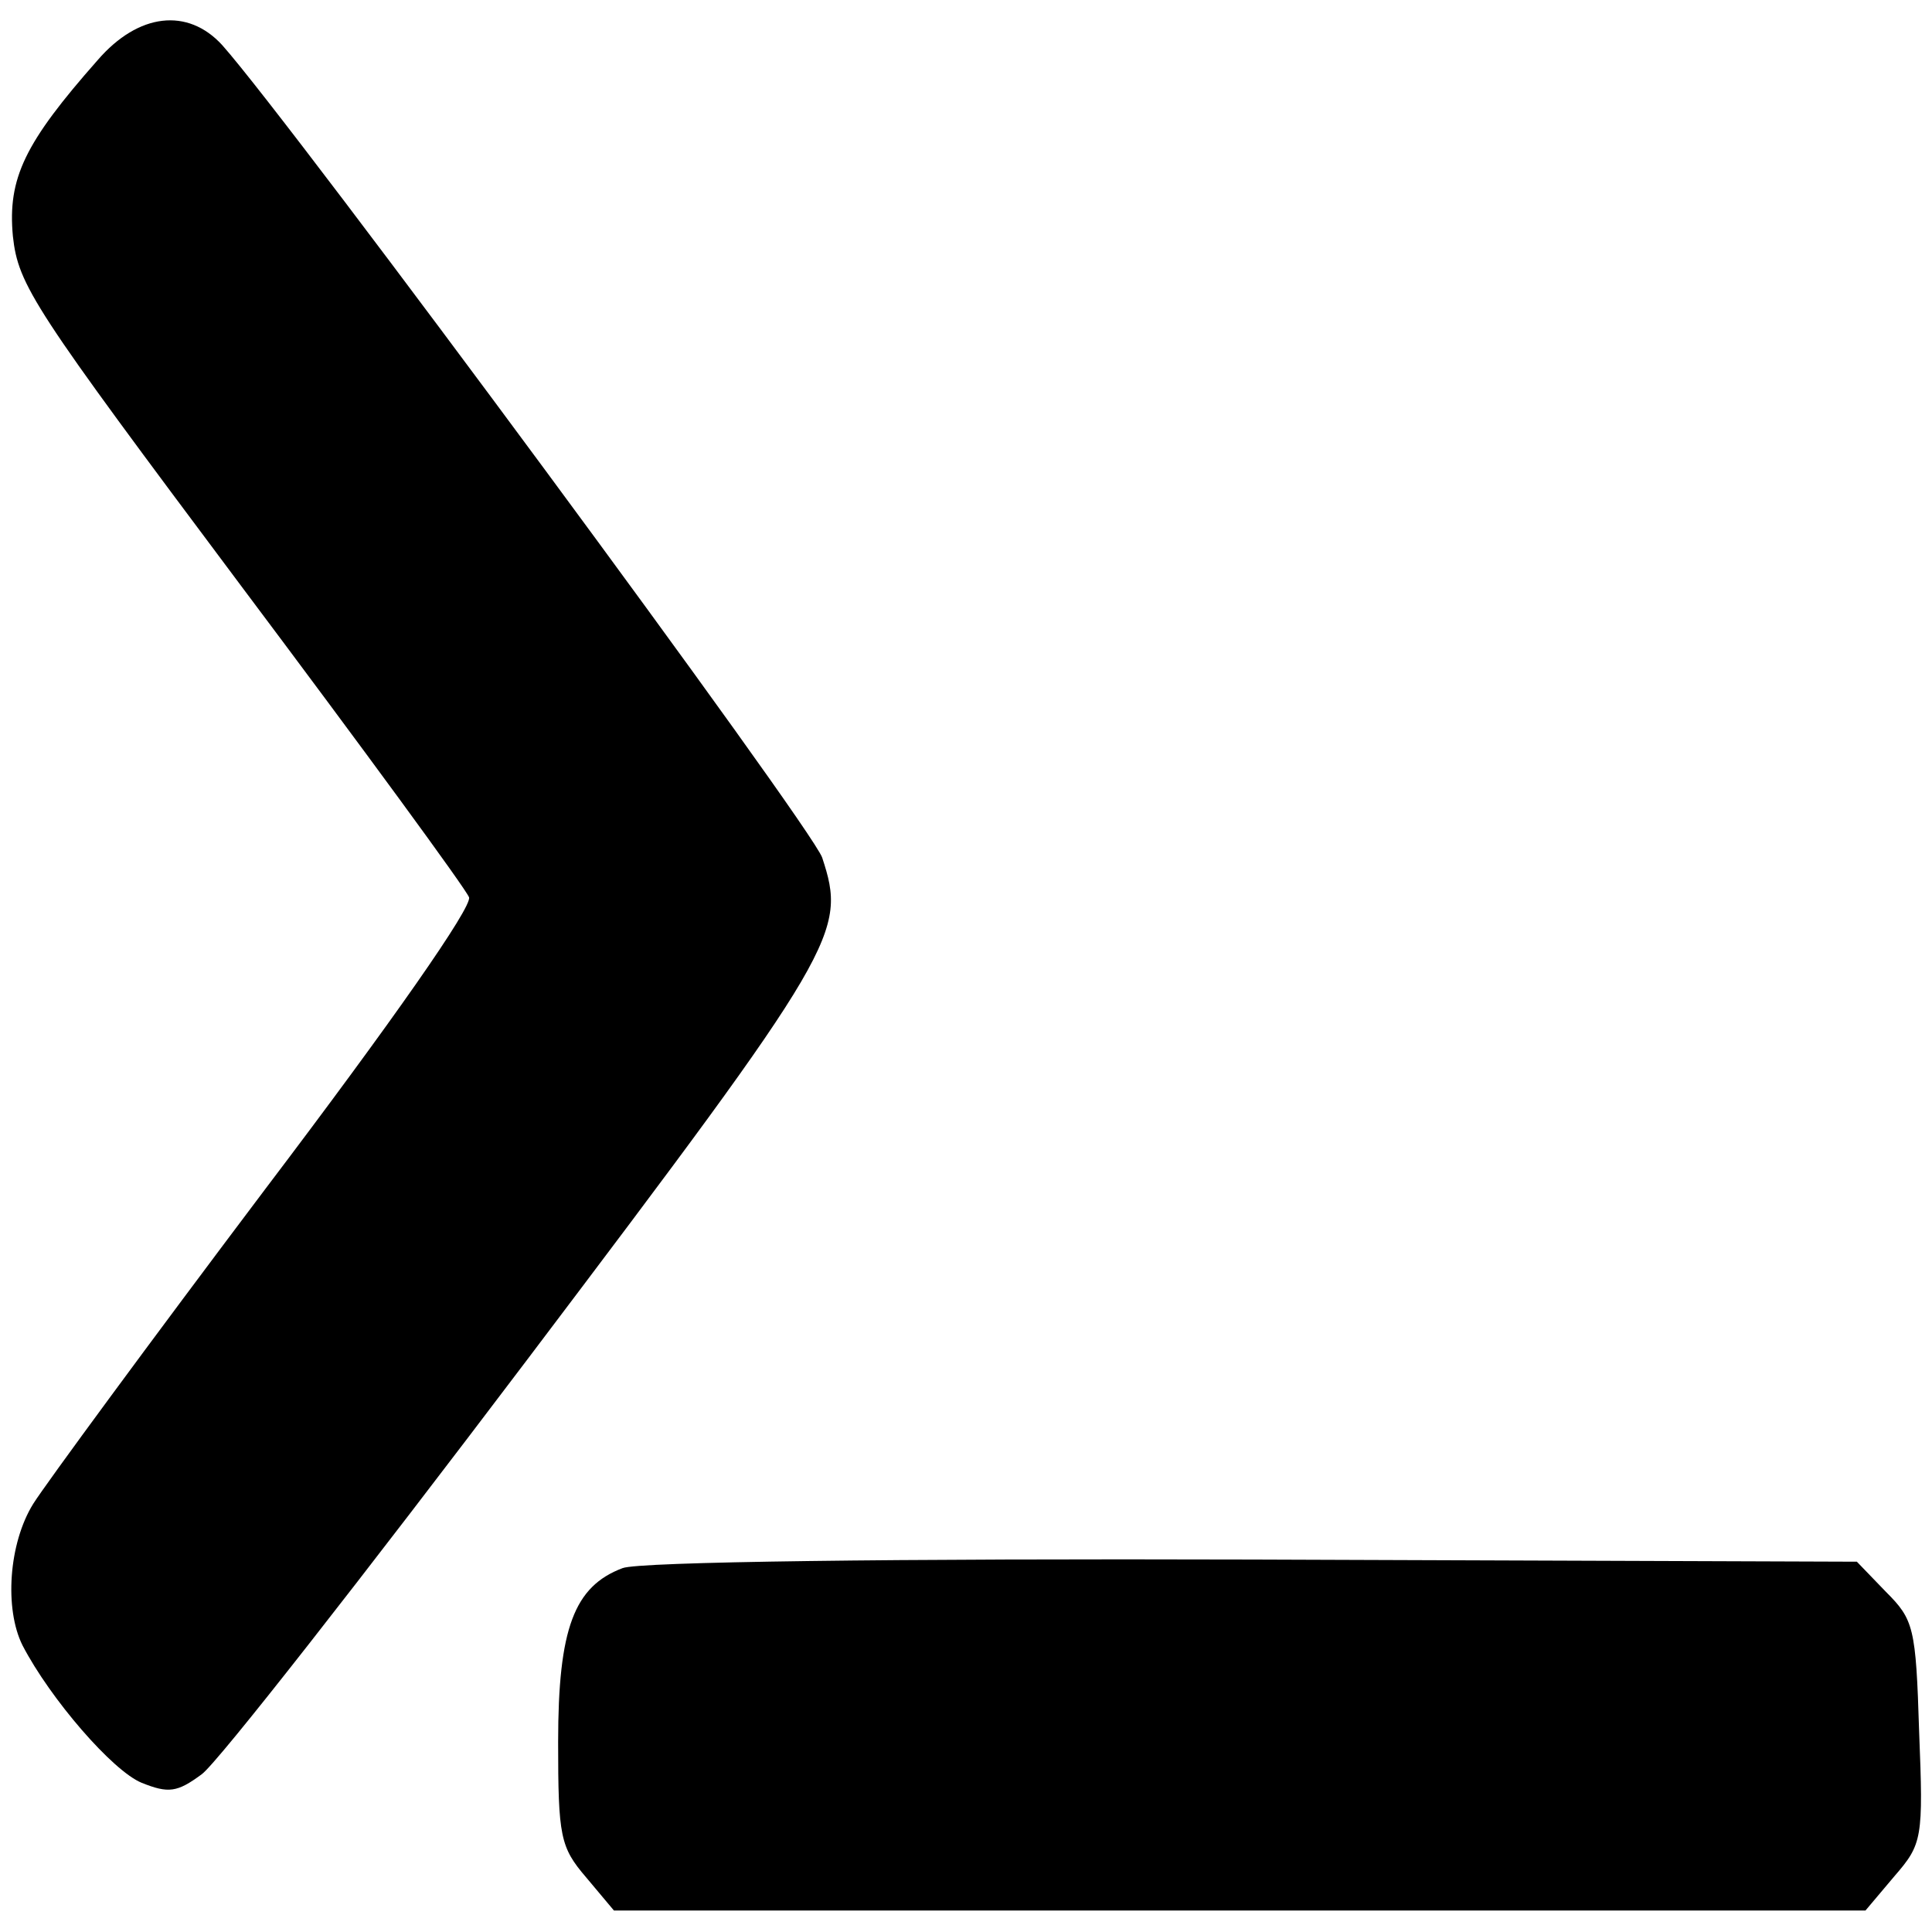
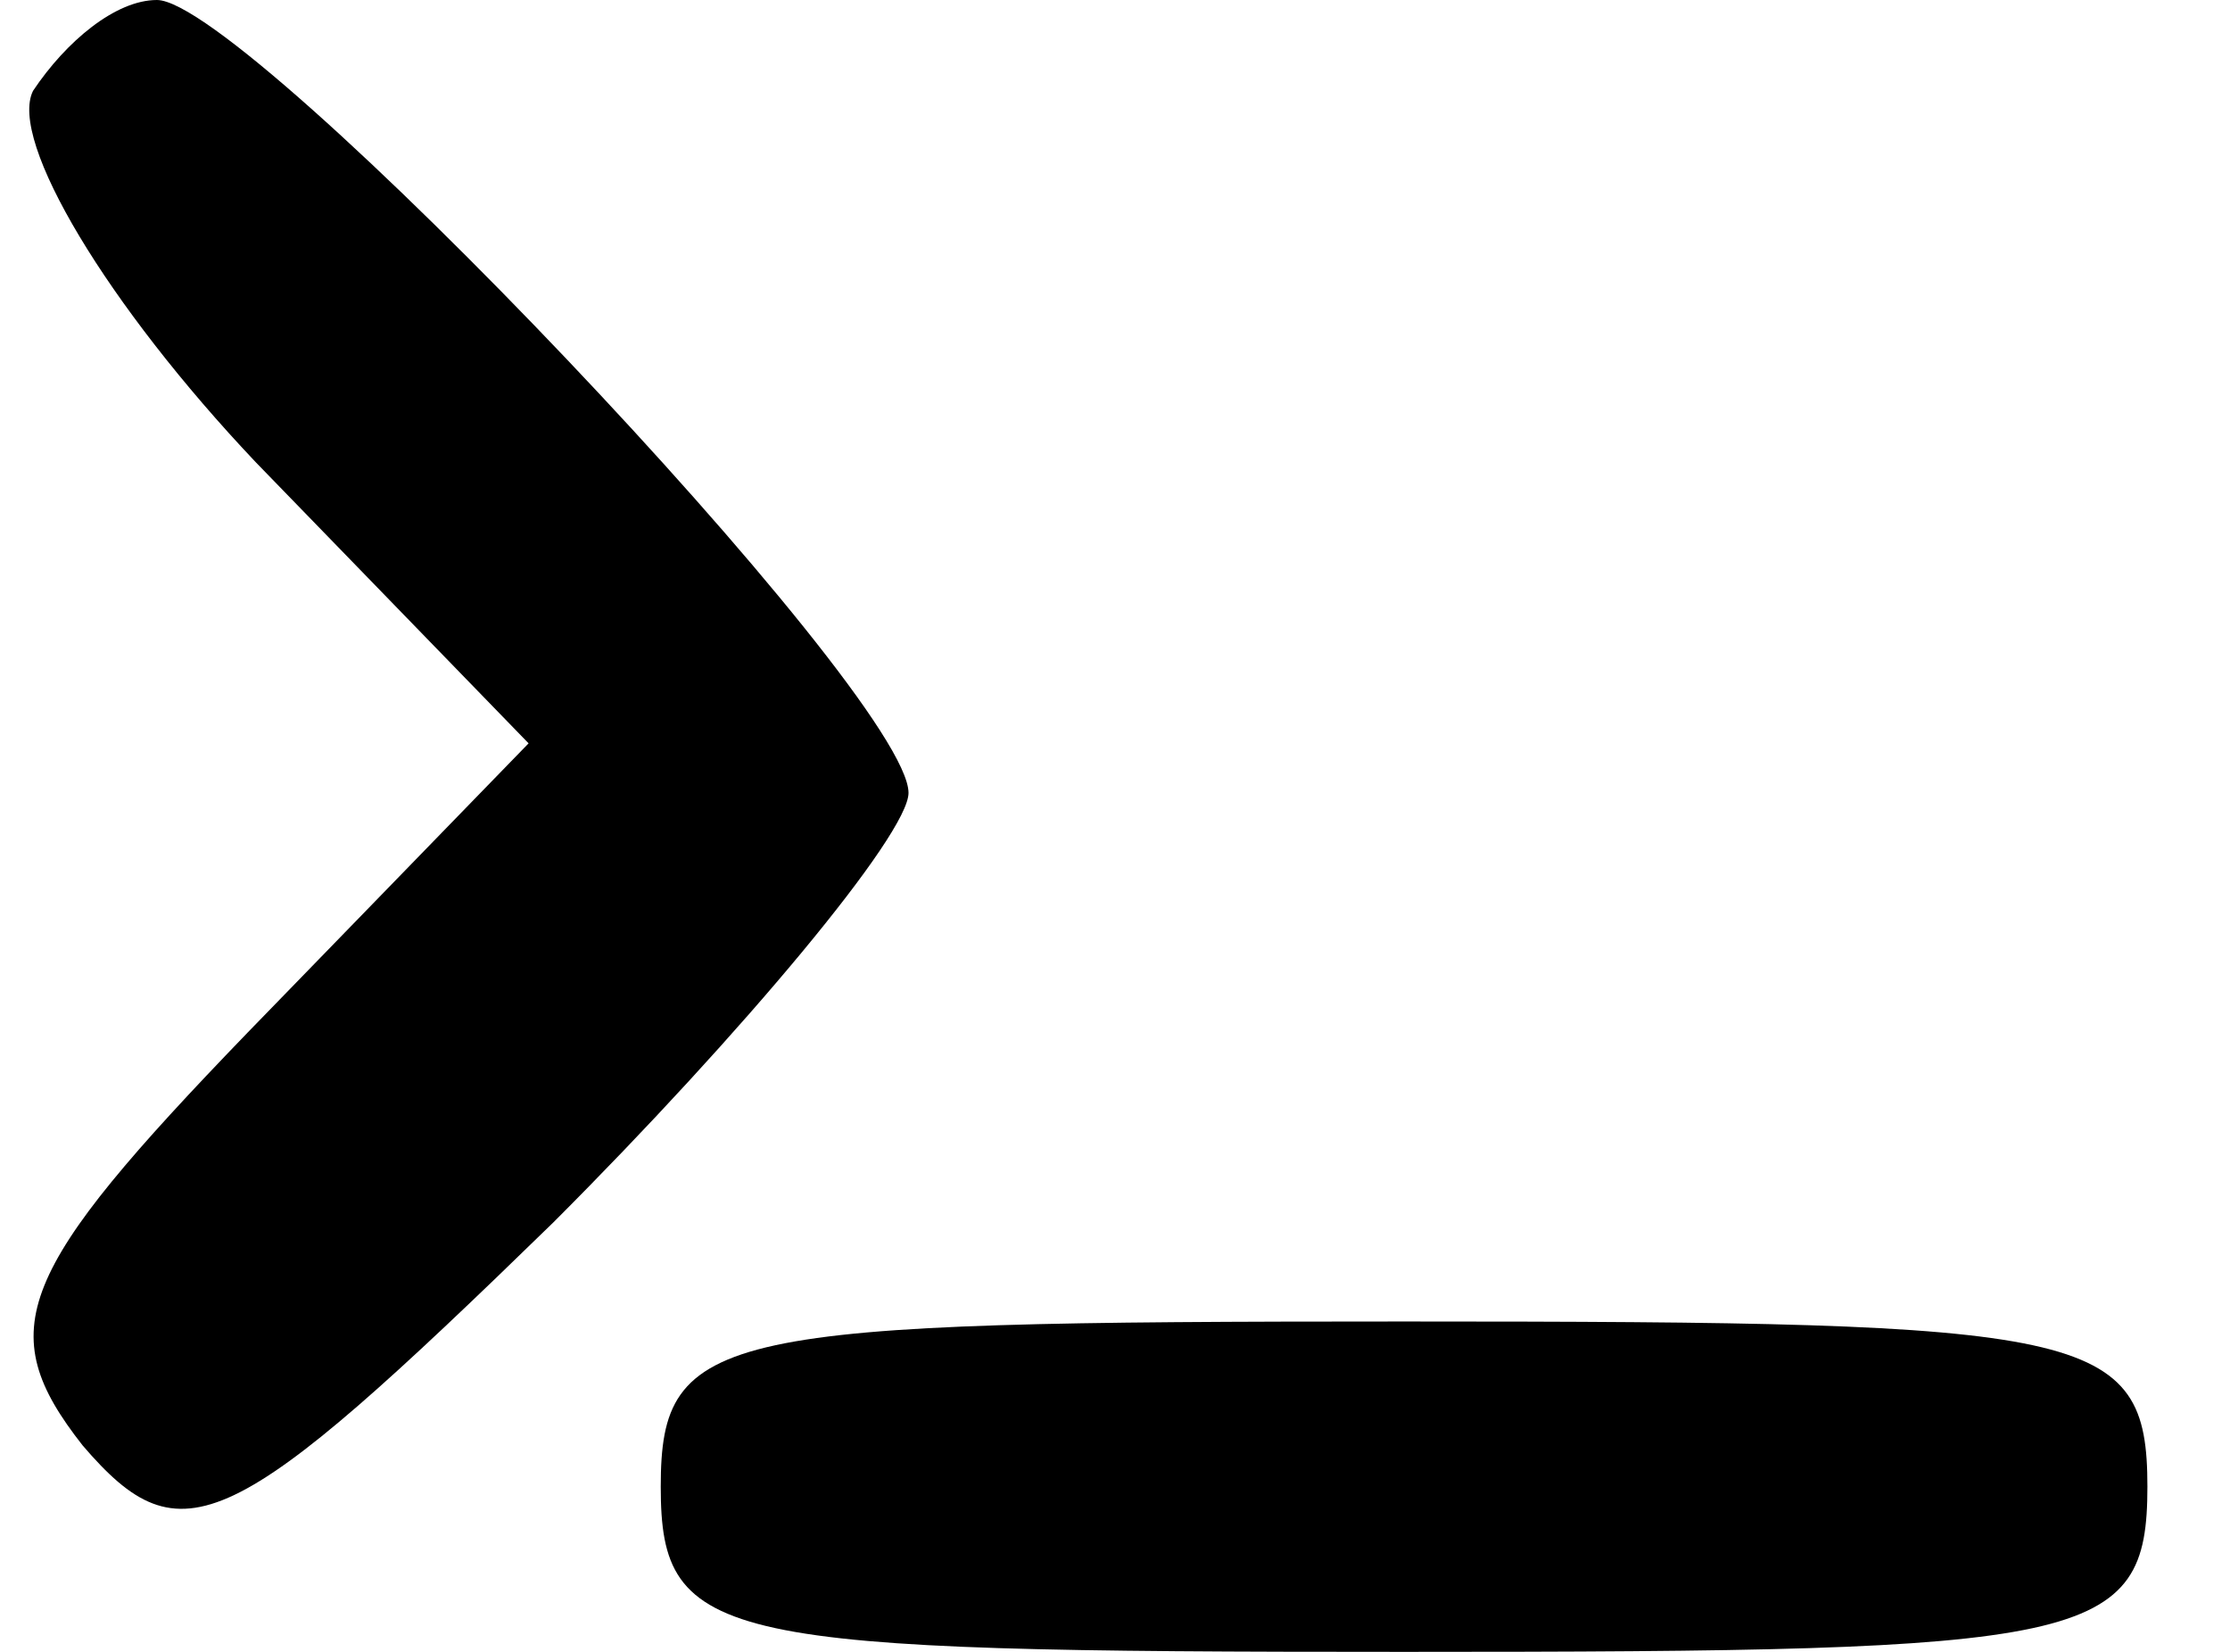
- <svg xmlns="http://www.w3.org/2000/svg" version="1.0" width="180pt" height="180pt" viewBox="0 0 180 180" preserveAspectRatio="xMidYMid meet">
-   <g transform="translate(0,180) scale(0.1,-0.1)" fill="#000000" stroke="none">
-     <path d="M91 1744 c-68 -77 -84 -110 -79 -164 5 -46 19 -67 212 -325 114 -152 210 -283 213 -291 3 -9 -71 -115 -190 -272 -107 -142 -204 -274 -216 -293 -23 -37 -27 -98 -10 -132 26 -50 84 -117 111 -128 25 -10 33 -9 56 8 15 11 151 185 303 386 291 385 298 398 275 468 -10 29 -493 683 -559 757 -32 35 -78 30 -116 -14z" />
-     <path d="M580 339 c-45 -17 -60 -56 -60 -162 0 -88 2 -98 26 -126 l26 -31 583 0 583 0 27 32 c26 30 27 35 23 135 -3 97 -5 104 -31 130 l-27 28 -563 2 c-334 1 -572 -2 -587 -8z" />
+ <svg xmlns="http://www.w3.org/2000/svg" version="1.0" width="27pt" height="20pt" viewBox="0 0 27 20" preserveAspectRatio="xMidYMid meet">
+   <g transform="translate(0,20) scale(0.1,-0.1)" fill="#000000" stroke="none">
+     <path d="M4 189 c-3 -6 9 -26 27 -45 l33 -34 -34 -35 c-28 -29 -31 -36 -20 -50 12 -14 18 -11 57 27 23 23 43 47 43 52 0 12 -80 96 -91 96 -5 0 -11 -5 -15 -11z" />
+     <path d="M80 20 c0 -19 7 -20 90 -20 83 0 90 1 90 20 0 19 -7 20 -90 20 -83 0 -90 -1 -90 -20z" />
  </g>
</svg>
